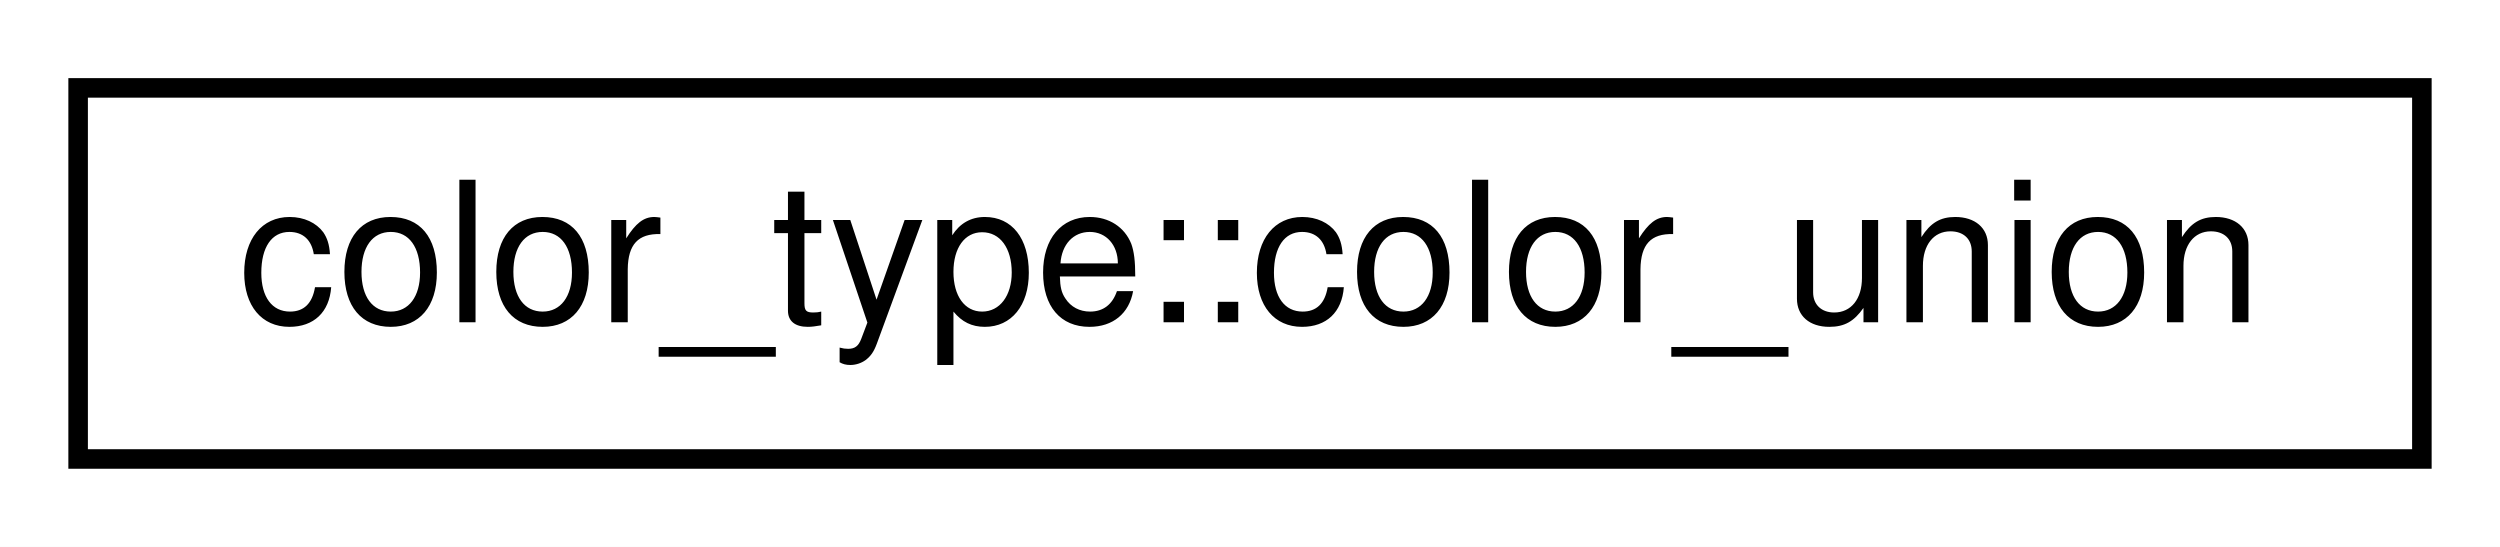
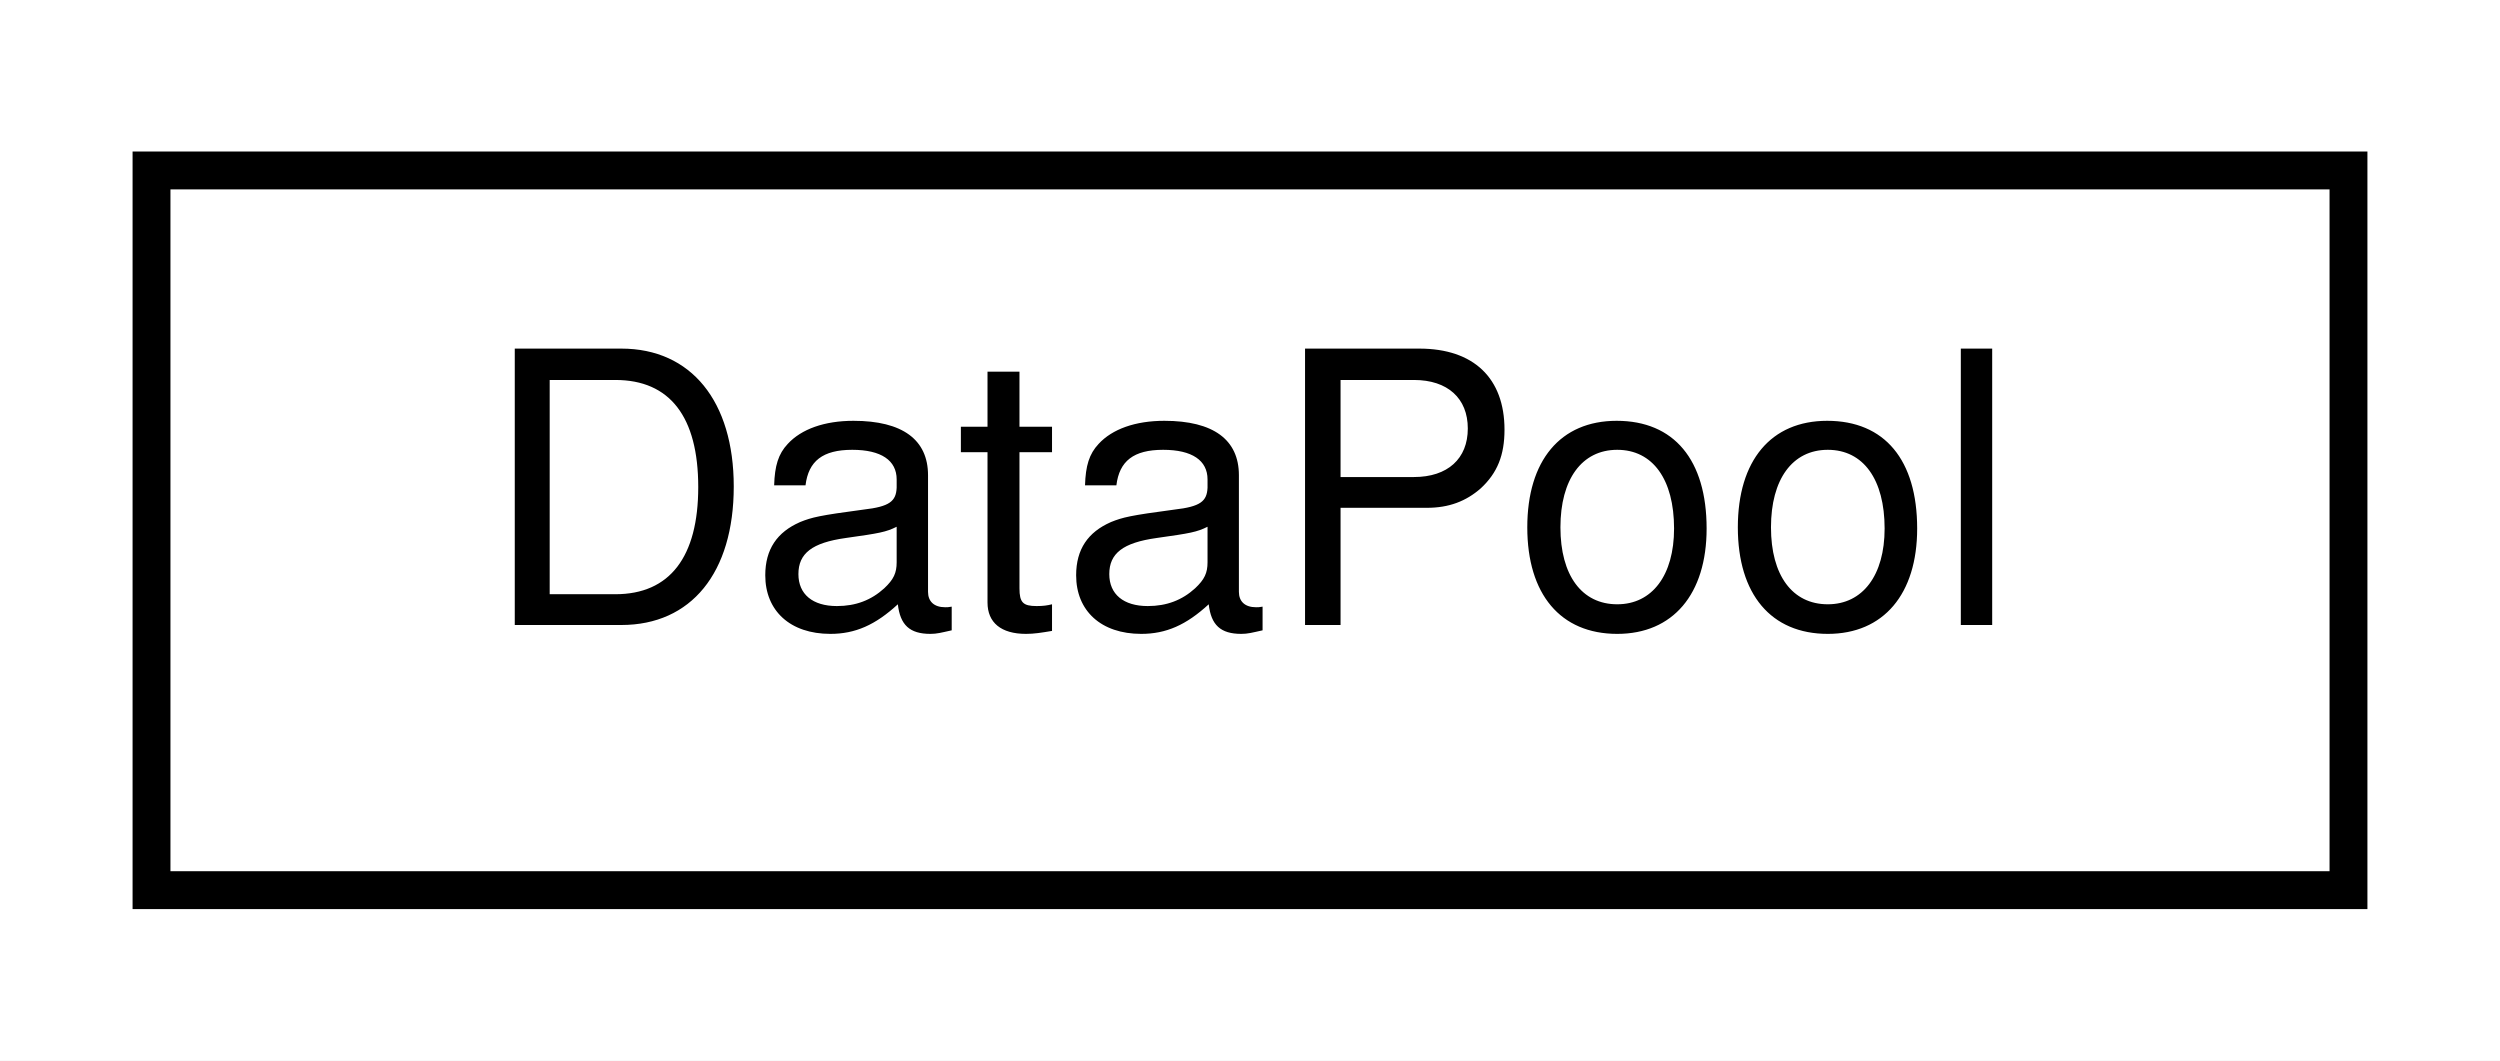
- <svg xmlns="http://www.w3.org/2000/svg" xmlns:xlink="http://www.w3.org/1999/xlink" width="128pt" height="28pt" viewBox="0.00 0.00 128.00 28.00">
+ <svg xmlns="http://www.w3.org/2000/svg" xmlns:xlink="http://www.w3.org/1999/xlink" width="66pt" height="28pt" viewBox="0.00 0.00 66.00 28.00">
  <g id="graph0" class="graph" transform="scale(1 1) rotate(0) translate(4 24)">
-     <polygon fill="white" stroke="transparent" points="-4,4 -4,-24 124,-24 124,4 -4,4" />
+     <polygon fill="white" stroke="transparent" points="-4,4 -4,-24 62,-24 62,4 -4,4" />
    <g id="node1" class="node">
      <g id="a_node1">
-         <a xlink:href="unioncolor__type_1_1color__union.html" target="_top" xlink:title=" ">
-           <polygon fill="white" stroke="black" points="0,-0.5 0,-19.5 120,-19.5 120,-0.5 0,-0.5" />
-           <text text-anchor="middle" x="60" y="-7.5" font-family="Helvetica,sans-Serif" font-size="10.00">color_type::color_union</text>
+         <a xlink:href="structDataPool.html" target="_top" xlink:title=" ">
+           <polygon fill="white" stroke="black" points="0,-0.5 0,-19.5 58,-19.5 58,-0.5 0,-0.5" />
+           <text text-anchor="middle" x="29" y="-7.5" font-family="Helvetica,sans-Serif" font-size="10.00">DataPool</text>
        </a>
      </g>
    </g>
  </g>
</svg>
